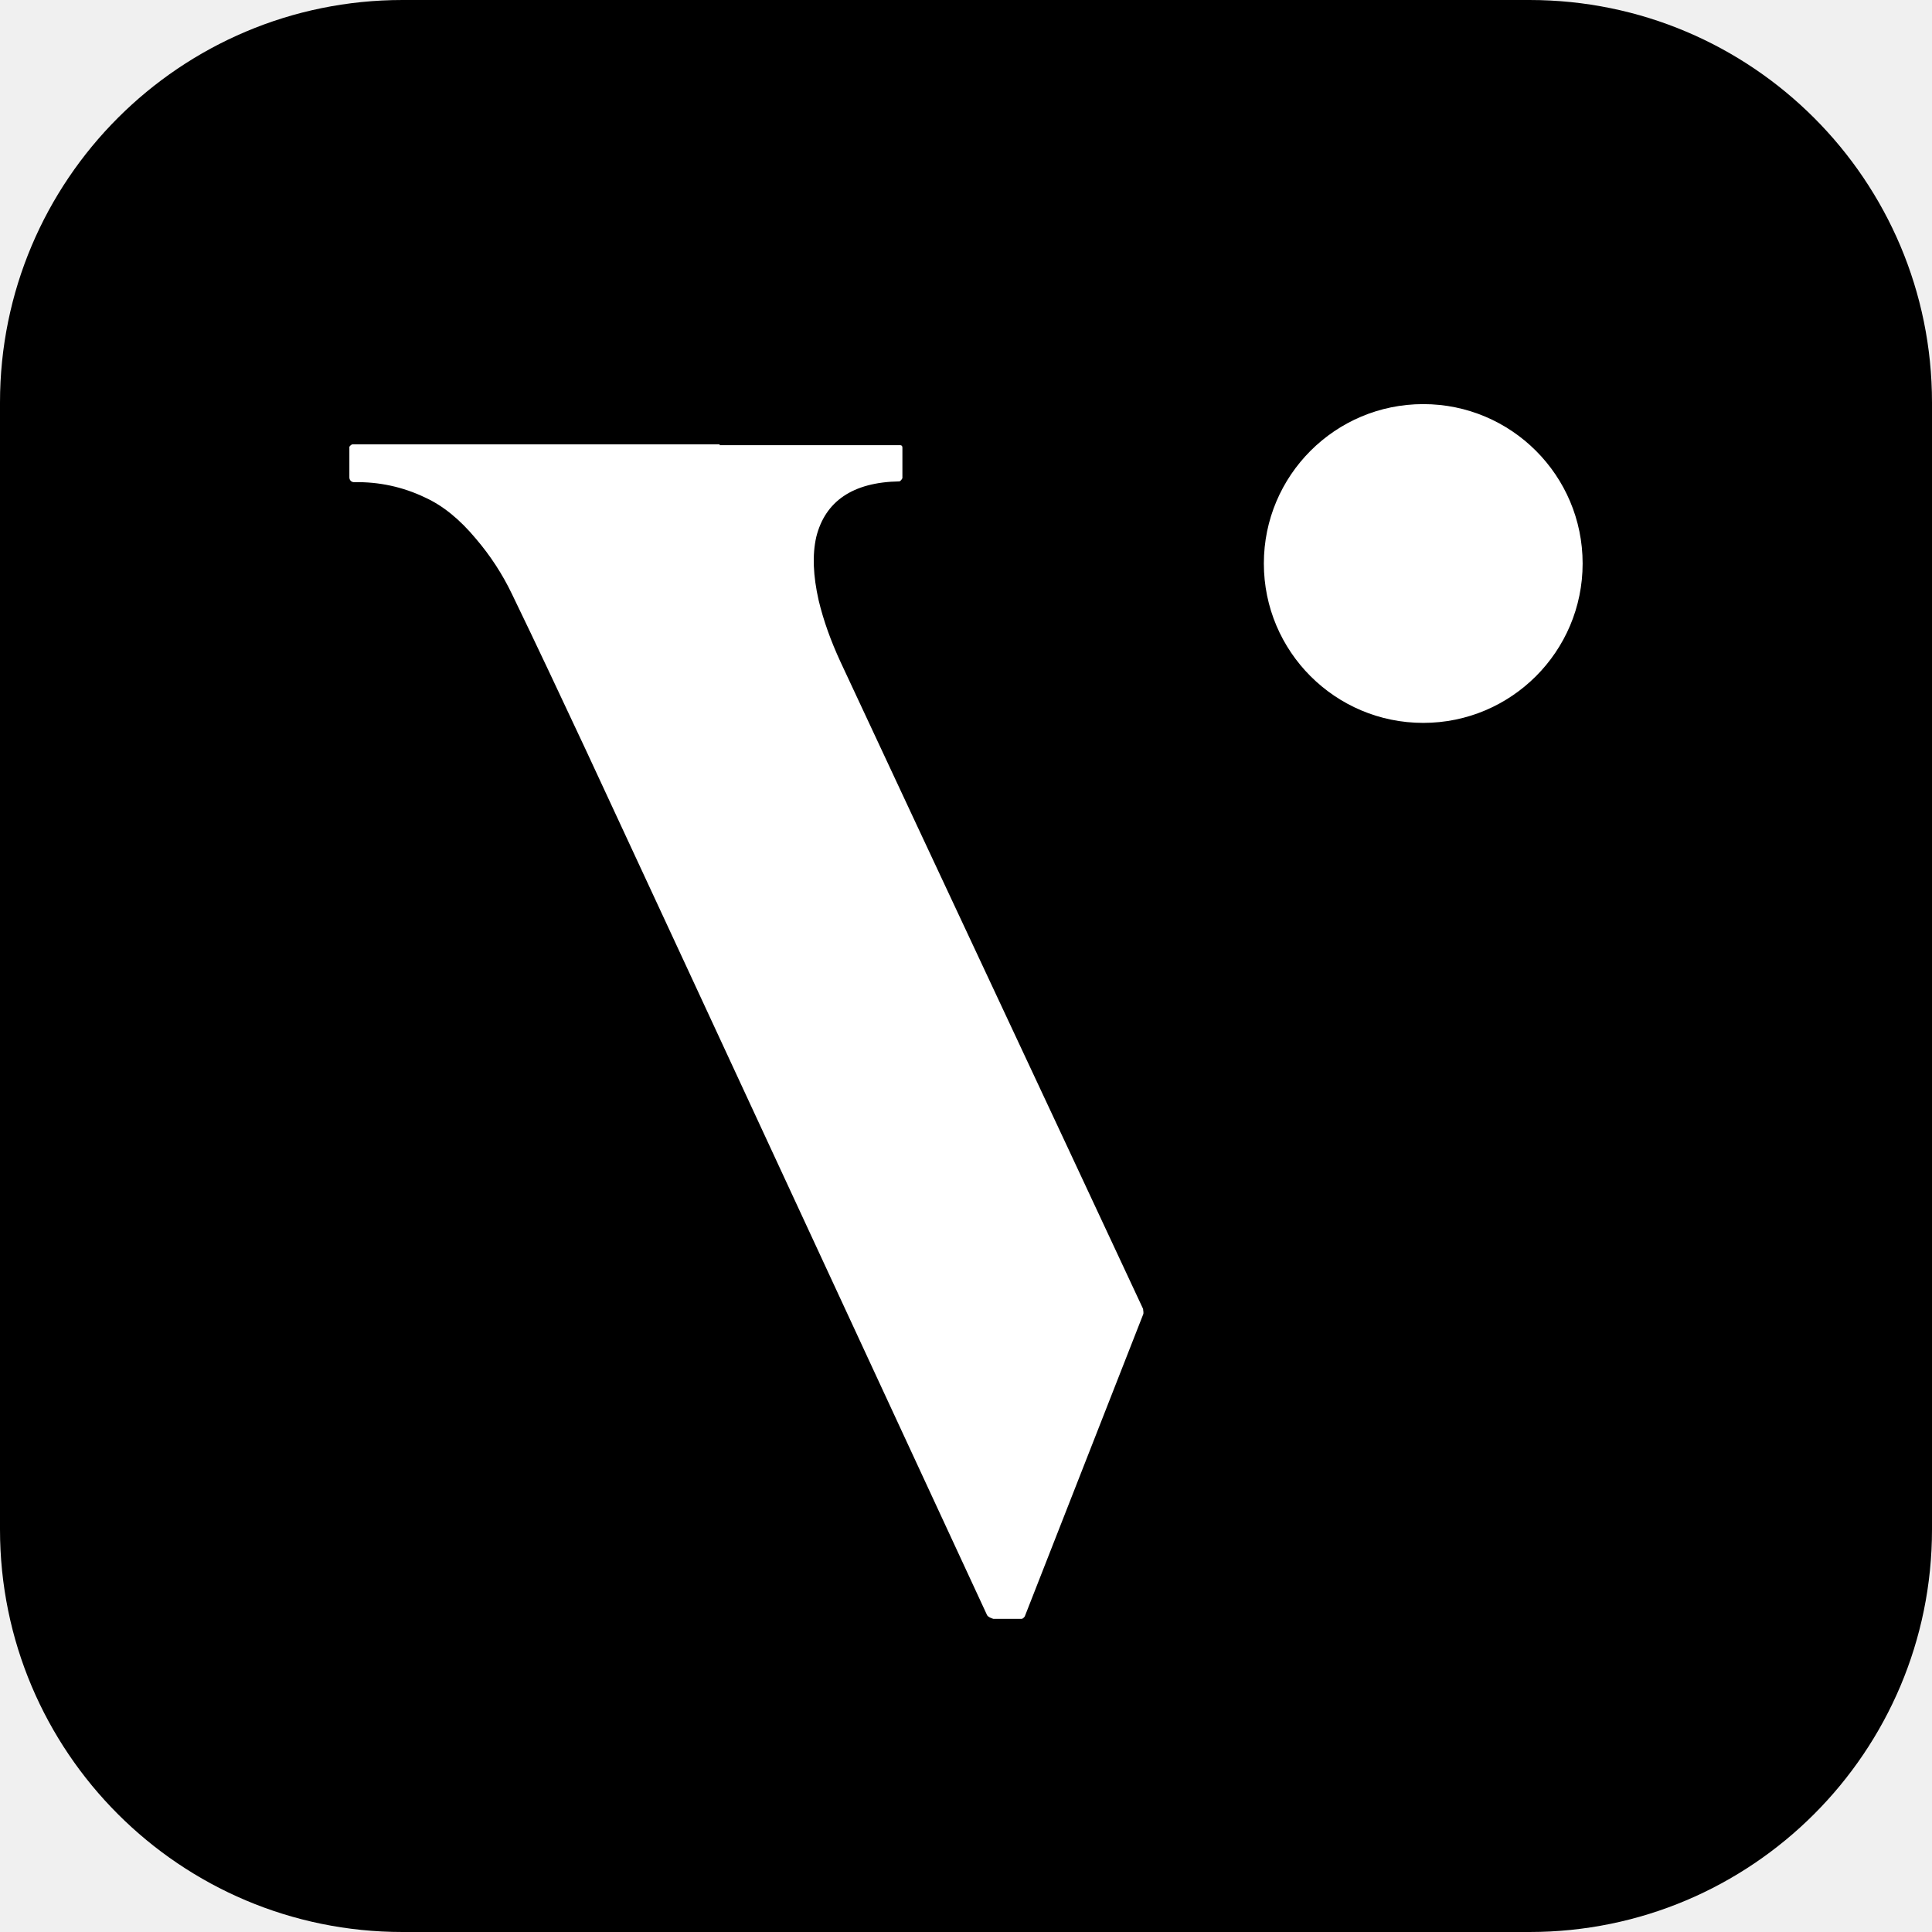
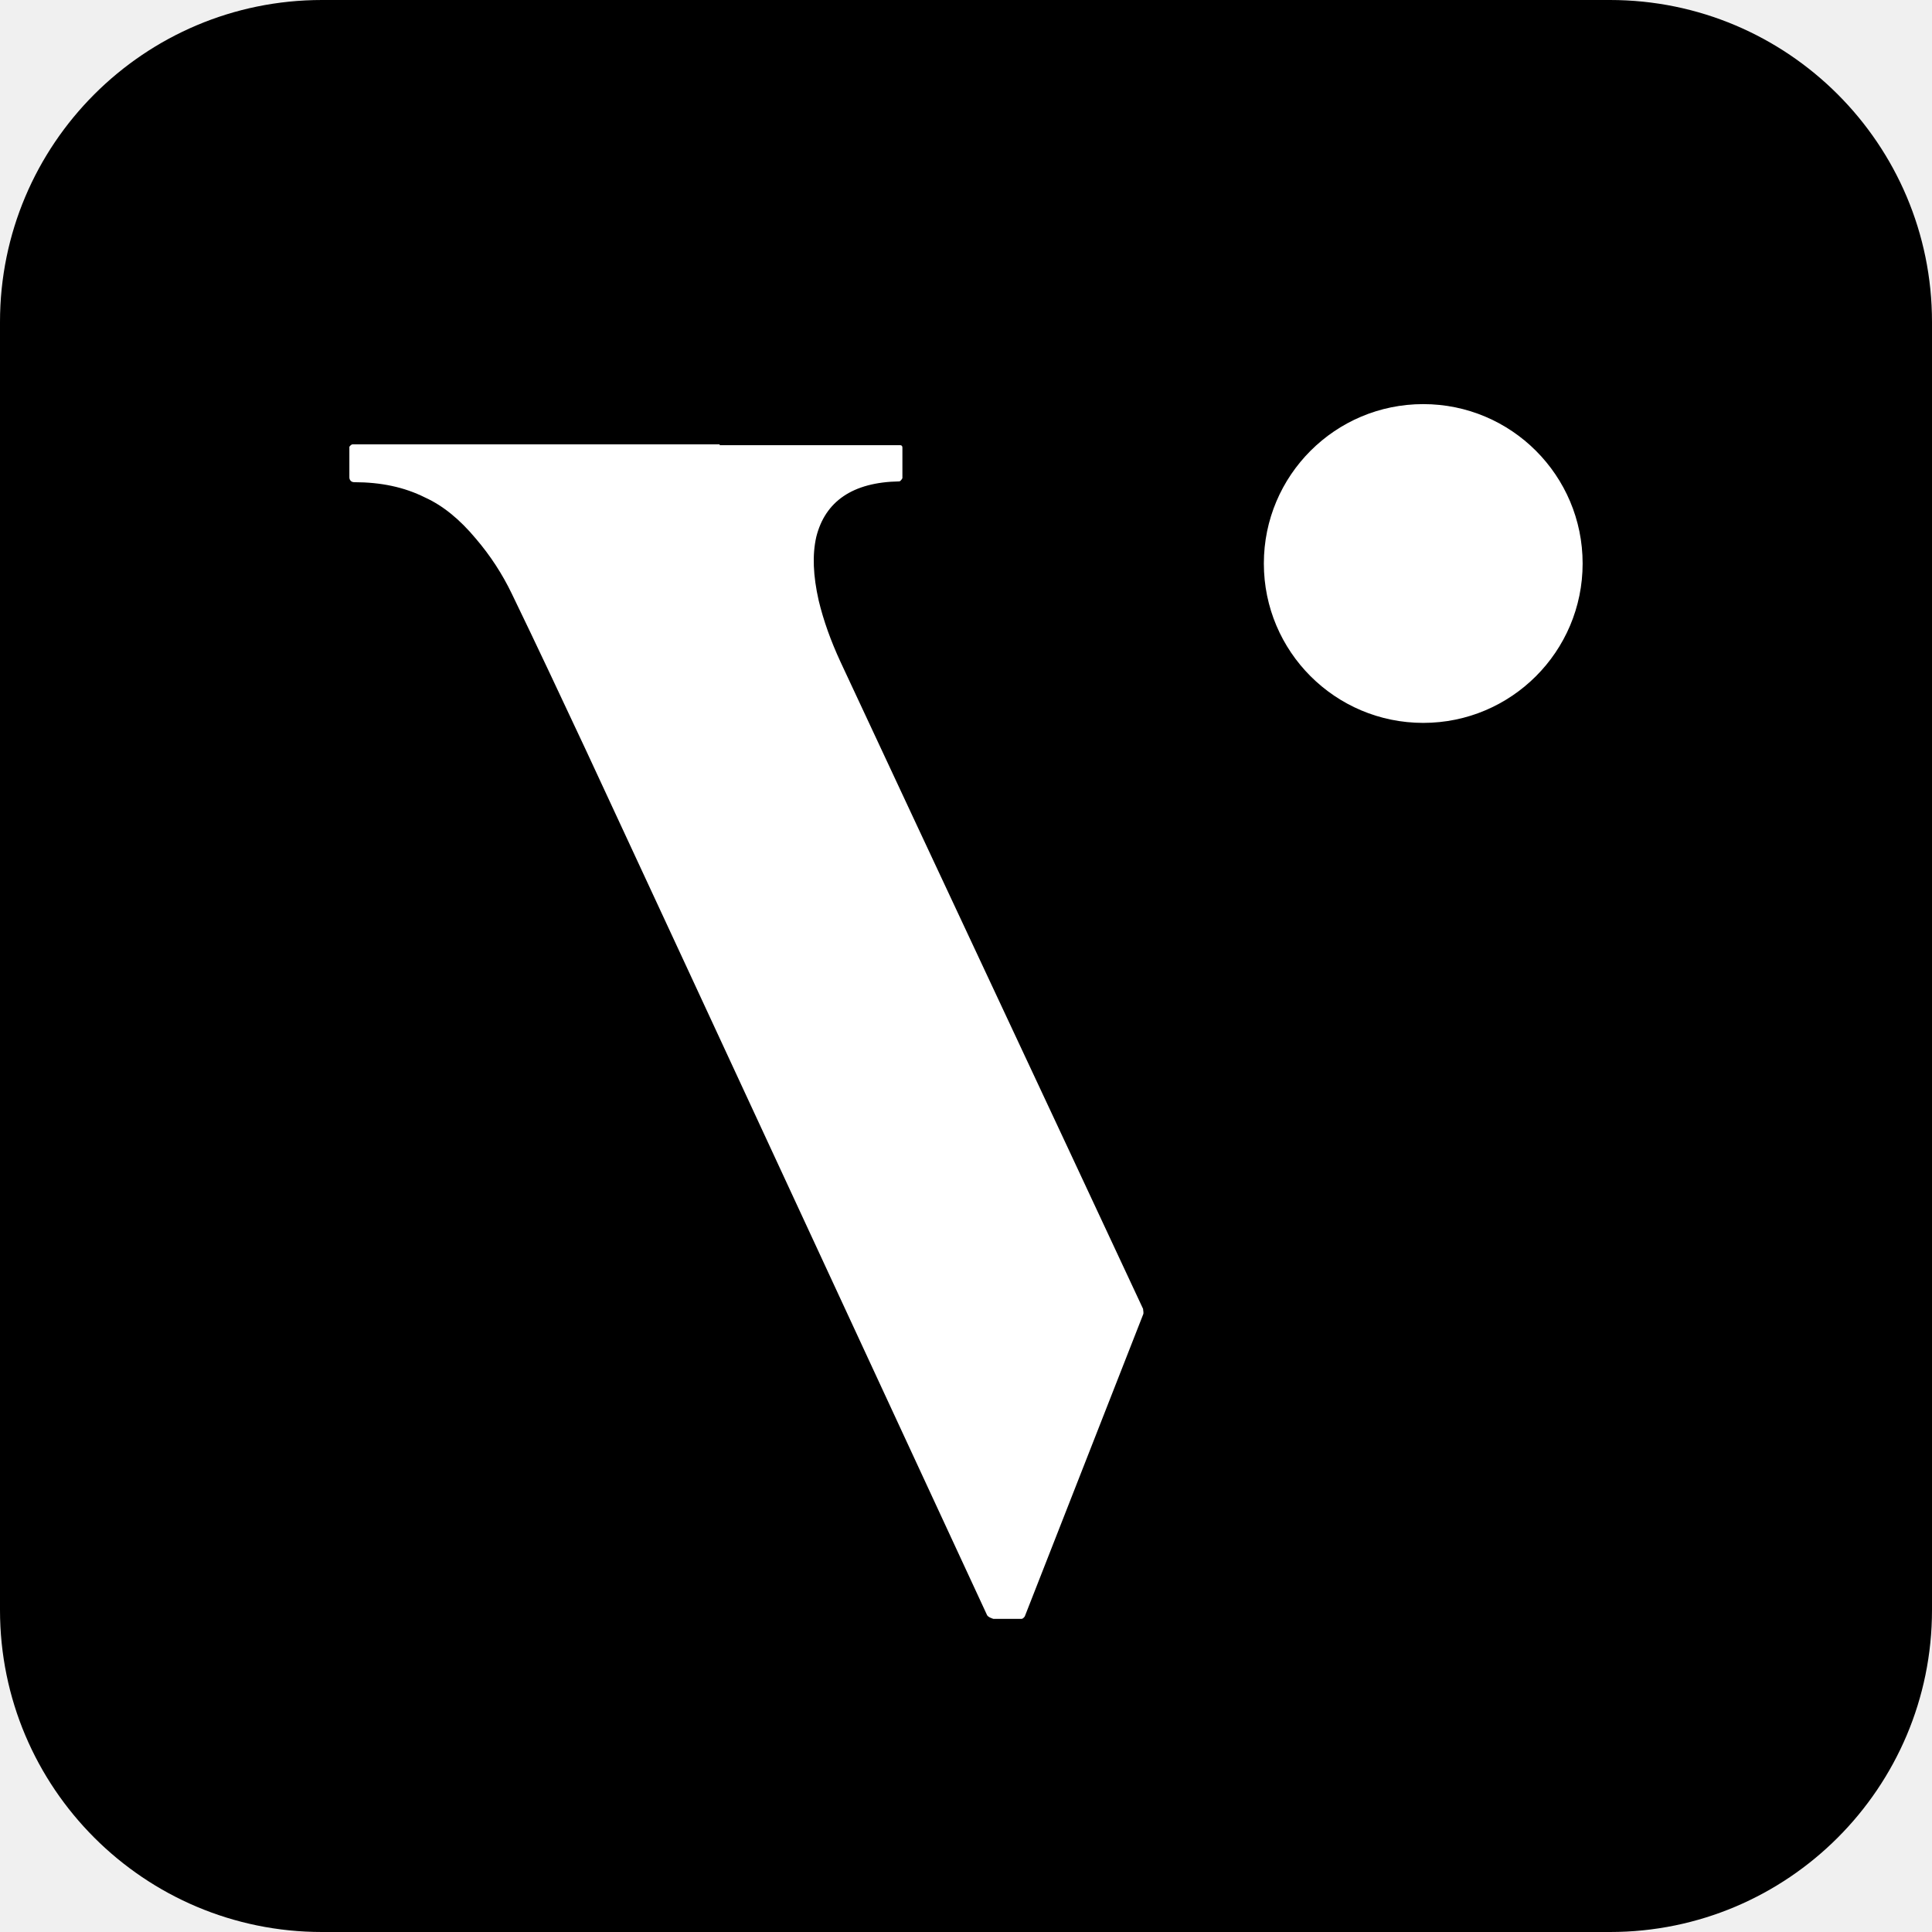
- <svg xmlns="http://www.w3.org/2000/svg" fill="none" viewBox="0 0 24 24">
+ <svg xmlns="http://www.w3.org/2000/svg" width="24" height="24" viewBox="0 0 24 24" fill="none">
  <style>
    .fg {
      fill: #fff;
    }
    .bg {
      fill: #000;
    }
    @media (prefers-color-scheme: dark) {
      .fg {
        fill: #000;
      }
      .bg {
        fill: #fff;
      }
    }
  </style>
  <g clip-path="url(#a)">
-     <path class="bg" d="M19 0H5a5 5 0 0 0-5 5v14a5 5 0 0 0 5 5h14a5 5 0 0 0 5-5V5a5 5 0 0 0-5-5Z" />
-     <path class="fg" d="M17.68 8.98a1.98 1.98 0 1 0 0-3.96 1.98 1.98 0 0 0 0 3.96ZM8.94 5.53h2.24c.02 0 .03.01.03.03v.38s-.02.04-.04.04c-.58.01-.92.25-1.03.69-.05.22-.04.48.03.79.06.25.15.5.27.76 1.25 2.68 2.51 5.36 3.76 8.04 0 .02.01.05 0 .07l-1.47 3.75s-.02.03-.04.03h-.35s-.07-.02-.08-.05c-1.67-3.6-3.33-7.19-4.99-10.76-.3-.64-.6-1.28-.91-1.92a3.15 3.15 0 0 0-.45-.69c-.2-.24-.41-.41-.63-.51a1.93 1.93 0 0 0-.88-.19c-.04 0-.06-.03-.06-.06v-.38s.02-.03.04-.03h4.56v.01Z" />
+     <path class="bg" d="M20 0H4C1.791 0 0 1.791 0 4V20C0 22.209 1.791 24 4 24H20C22.209 24 24 22.209 24 20V4C24 1.791 22.209 0 20 0Z" />
+     <path class="fg" d="M17.68 8.98C18.773 8.98 19.66 8.094 19.66 7C19.66 5.906 18.773 5.02 17.68 5.02C16.587 5.02 15.7 5.906 15.7 7C15.7 8.094 16.587 8.98 17.68 8.98Z" />
+     <path class="fg" d="M8.94 5.53C9.69 5.53 10.43 5.53 11.18 5.53C11.2 5.53 11.21 5.54 11.21 5.56V5.94C11.21 5.94 11.19 5.98 11.17 5.98C10.59 5.99 10.25 6.23 10.14 6.67C10.09 6.89 10.1 7.15 10.17 7.46C10.23 7.71 10.32 7.96 10.44 8.22C11.69 10.9 12.95 13.58 14.2 16.26C14.2 16.28 14.21 16.31 14.2 16.33L12.73 20.08C12.73 20.08 12.71 20.11 12.69 20.11H12.34C12.34 20.11 12.27 20.09 12.26 20.06C10.59 16.46 8.93 12.87 7.27 9.3C6.97 8.66 6.67 8.02 6.36 7.38C6.24 7.13 6.09 6.9 5.91 6.69C5.71 6.45 5.5 6.28 5.28 6.18C5.02 6.05 4.73 5.99 4.4 5.99C4.36 5.99 4.34 5.96 4.34 5.93V5.55C4.34 5.55 4.36 5.52 4.38 5.52C5.9 5.52 7.42 5.52 8.94 5.52V5.53Z" />
  </g>
-   <defs>
-     <clipPath id="a">
-       <path class="fg" d="M0 0h24v24H0z" />
-     </clipPath>
-   </defs>
+   <clipPath id="a">
+     <rect width="24" height="24" class="fg" />
+   </clipPath>
</svg>
